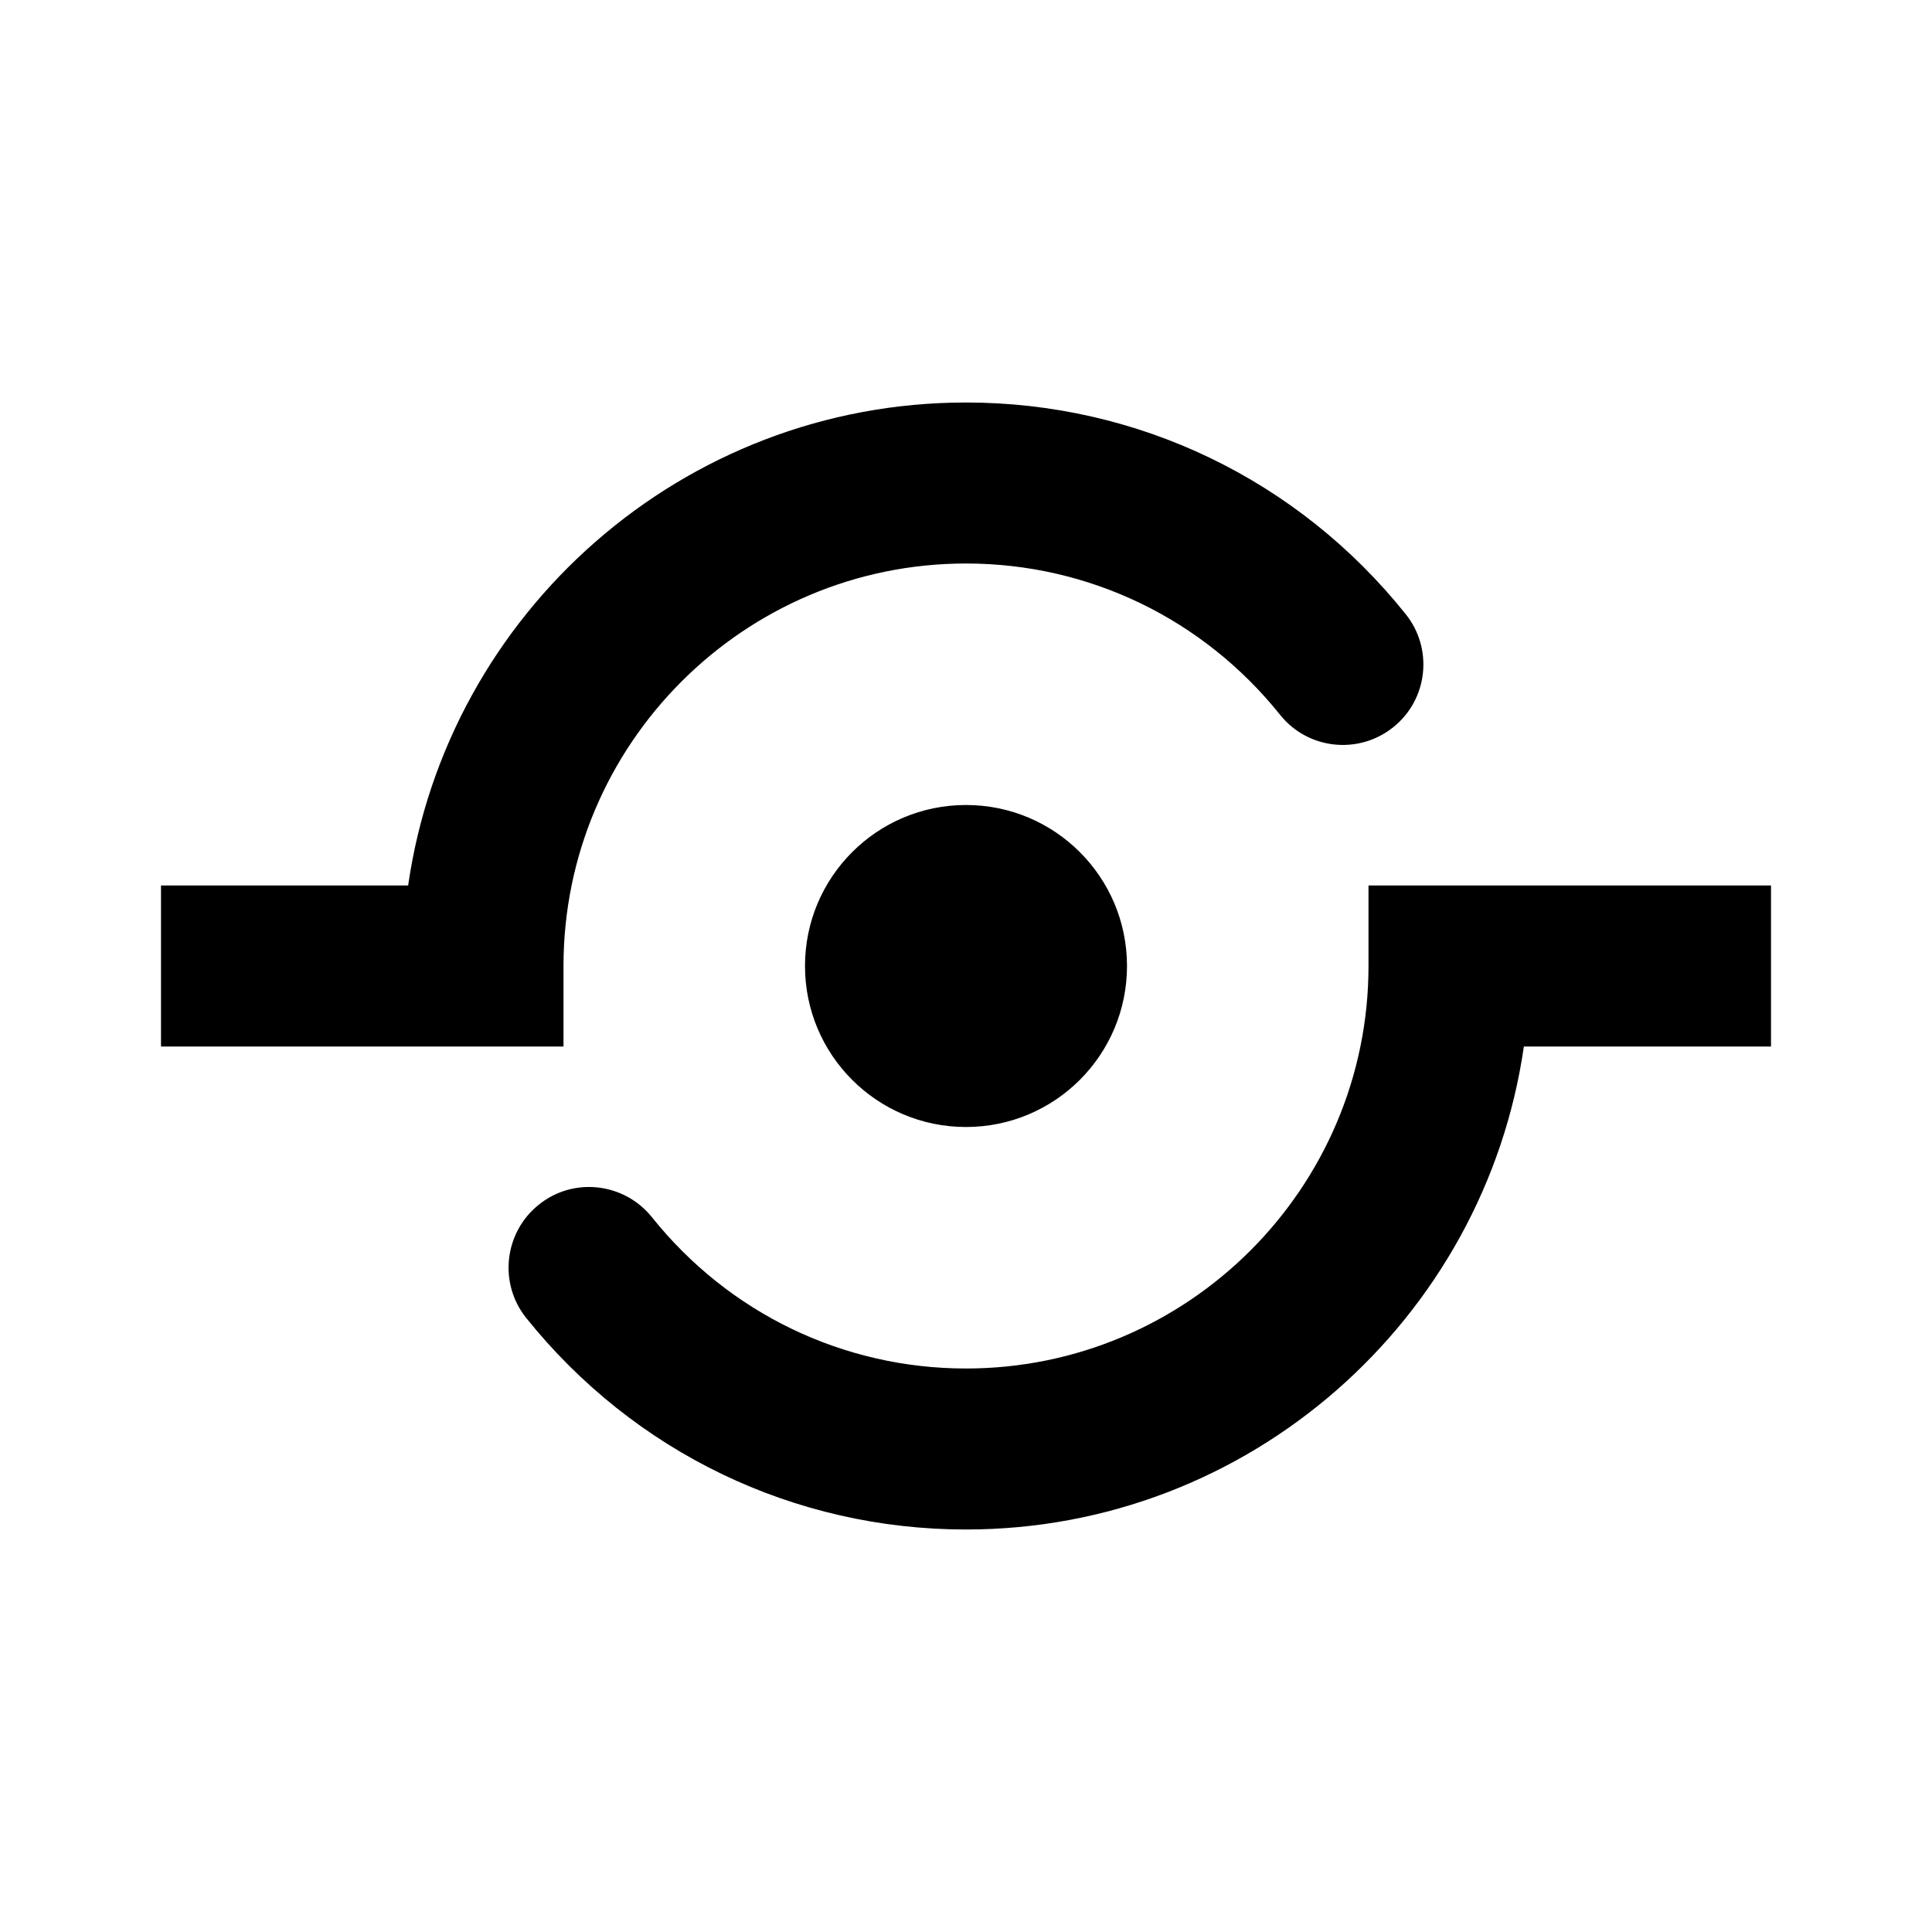
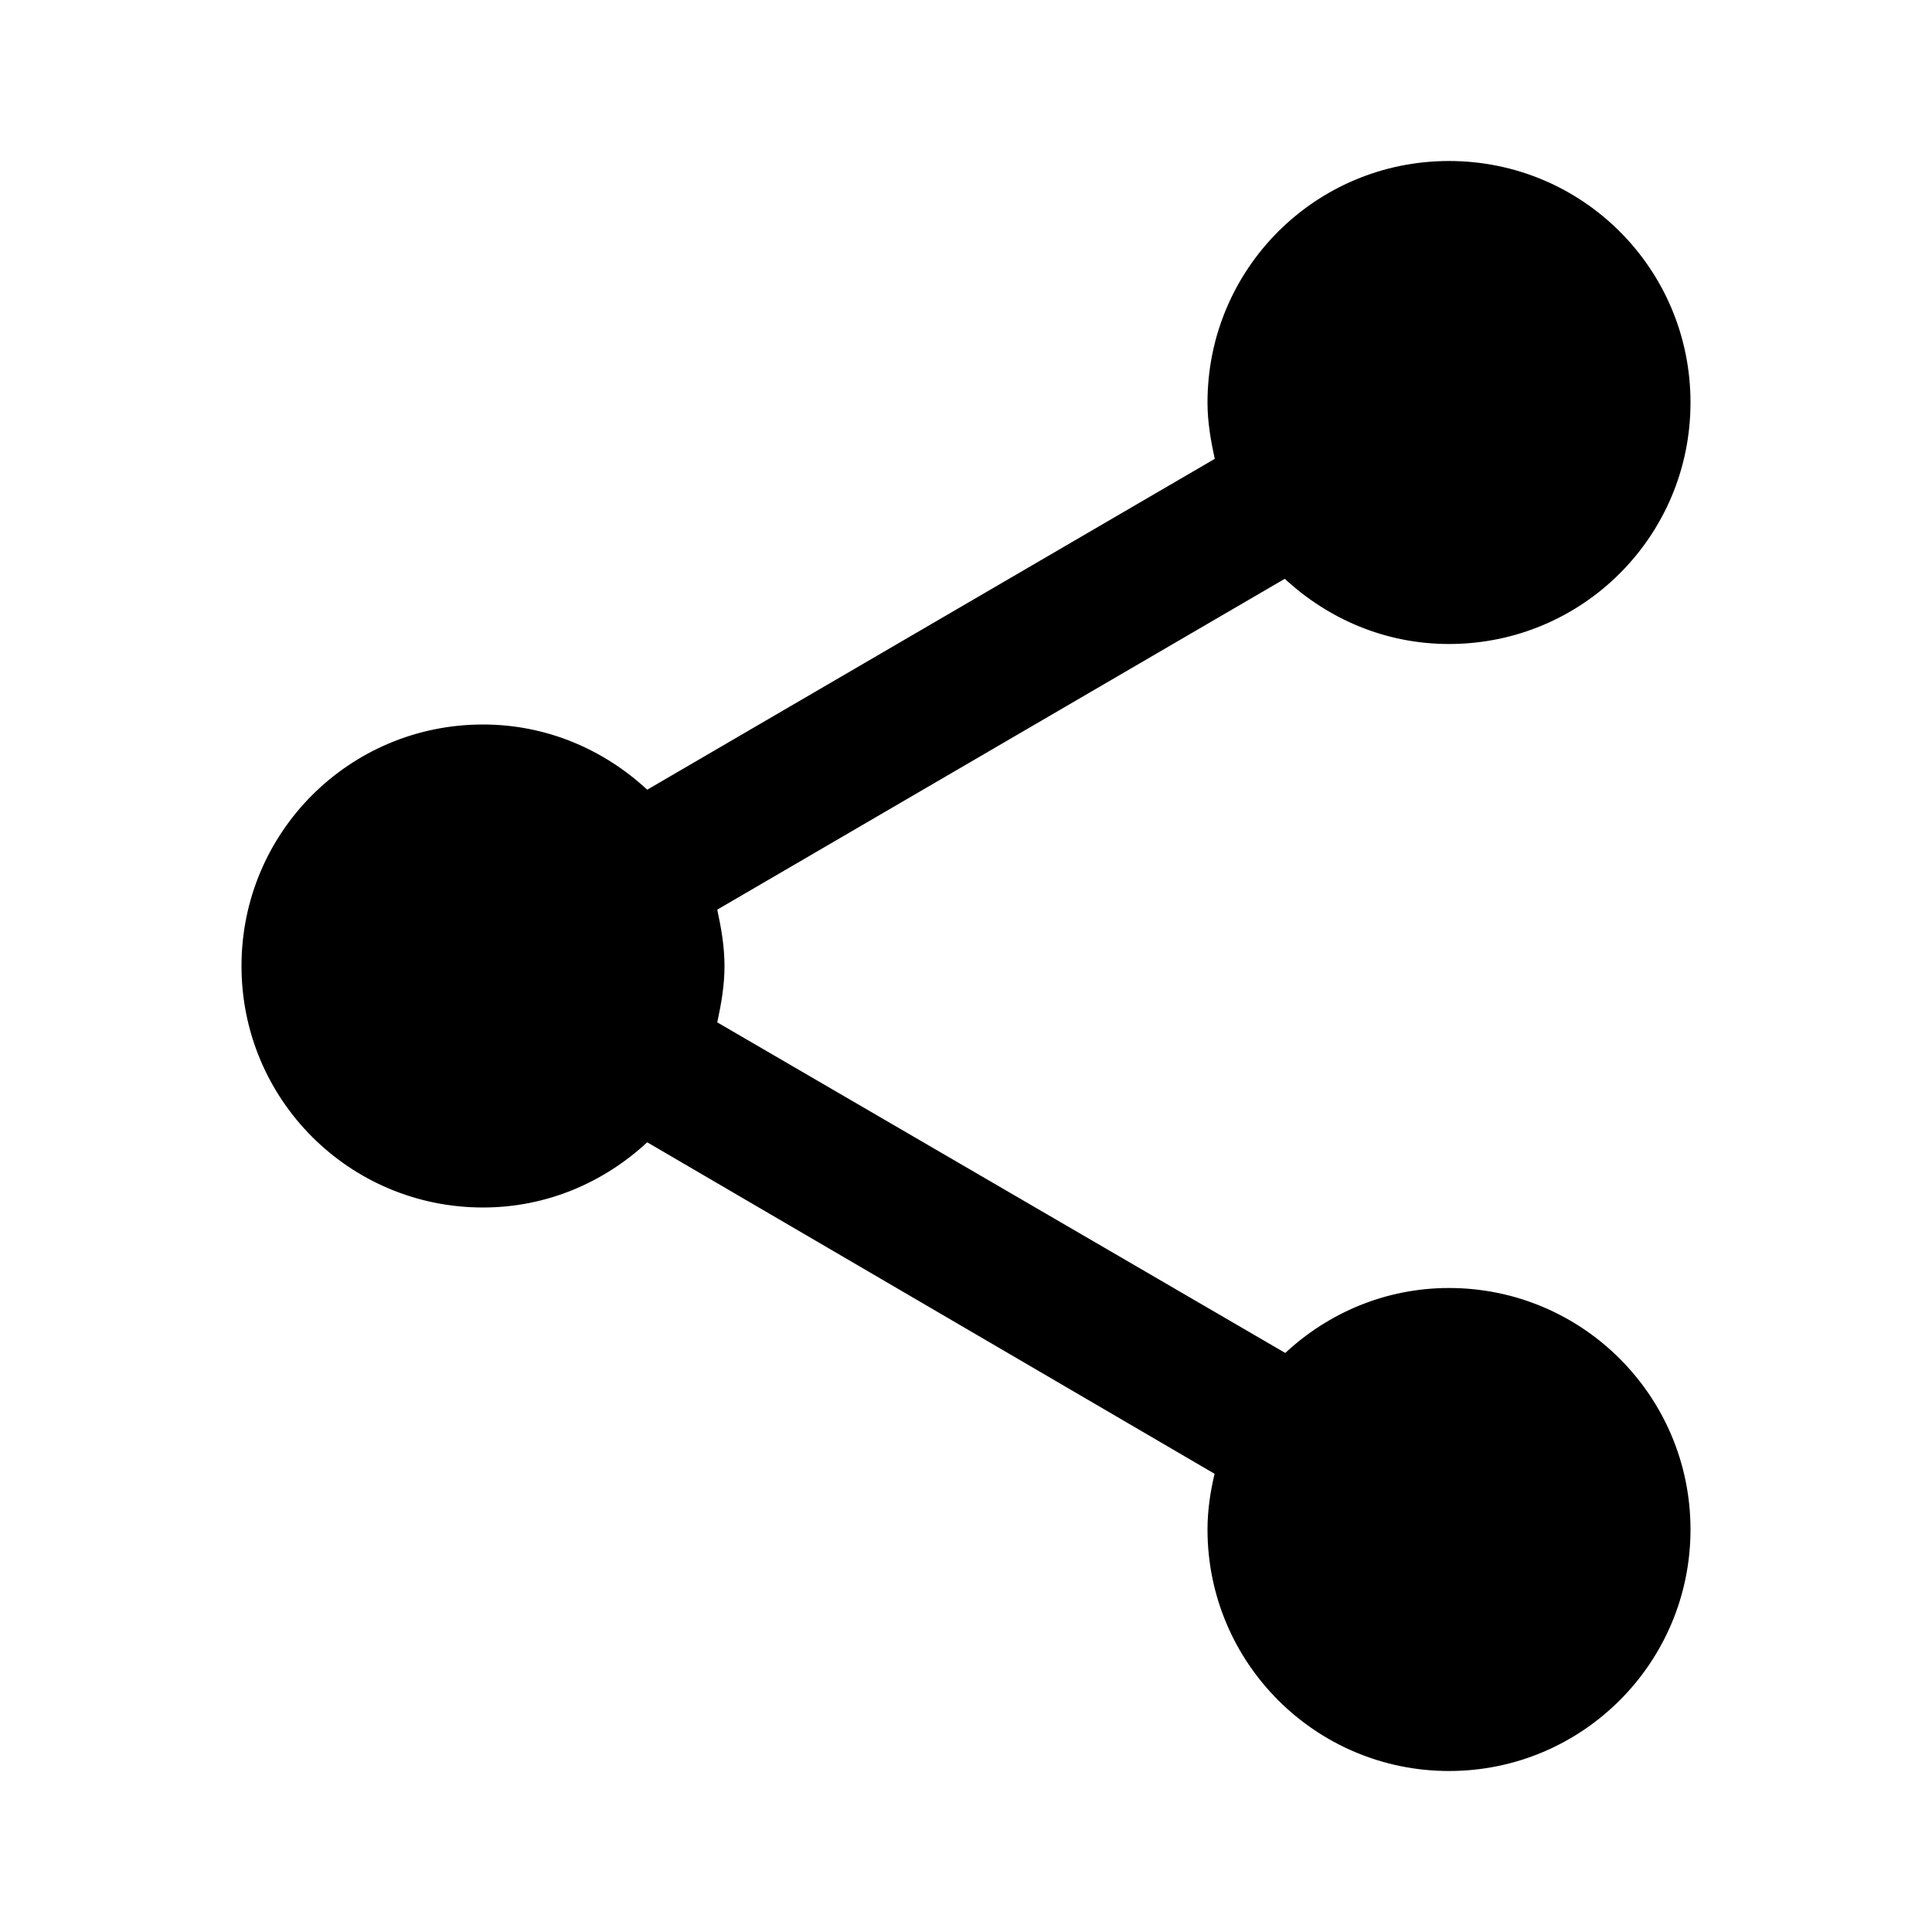
<svg xmlns="http://www.w3.org/2000/svg" viewBox="0 0 24 24">
  <rect x="0" fill="none" width="24" height="24" />
  <g>
-     <path d="M7 12c0-2.757 2.243-5 5-5 1.523 0 2.945.685 3.902 1.88.344.43.973.5 1.405.154.432-.345.5-.975.155-1.405C16.125 5.957 14.134 5 12 5c-3.52 0-6.442 2.612-6.93 6H2v2h5v-1zm10-1v1c0 2.757-2.243 5-5 5-1.523 0-2.946-.685-3.902-1.88-.346-.43-.976-.502-1.406-.154-.43.345-.5.975-.156 1.405C7.876 18.043 9.866 19 12 19c3.52 0 6.442-2.612 6.93-6H22v-2h-5zm-7 1c0 1.105.895 2 2 2s2-.895 2-2-.895-2-2-2-2 .895-2 2z" />
+     <path d="M18 16c-.788 0-1.5.31-2.034.807L8.91 12.7c.05-.23.09-.46.09-.7s-.04-.47-.09-.7l7.05-4.11c.54.5 1.25.81 2.04.81 1.66 0 3-1.34 3-3s-1.34-3-3-3-3 1.34-3 3c0 .24.04.47.09.7L8.04 9.81C7.5 9.31 6.79 9 6 9c-1.66 0-3 1.34-3 3s1.34 3 3 3c.79 0 1.5-.31 2.04-.81l7.048 4.118c-.053.223-.088.453-.088.692 0 1.657 1.343 3 3 3s3-1.343 3-3-1.343-3-3-3z" />
  </g>
</svg>
